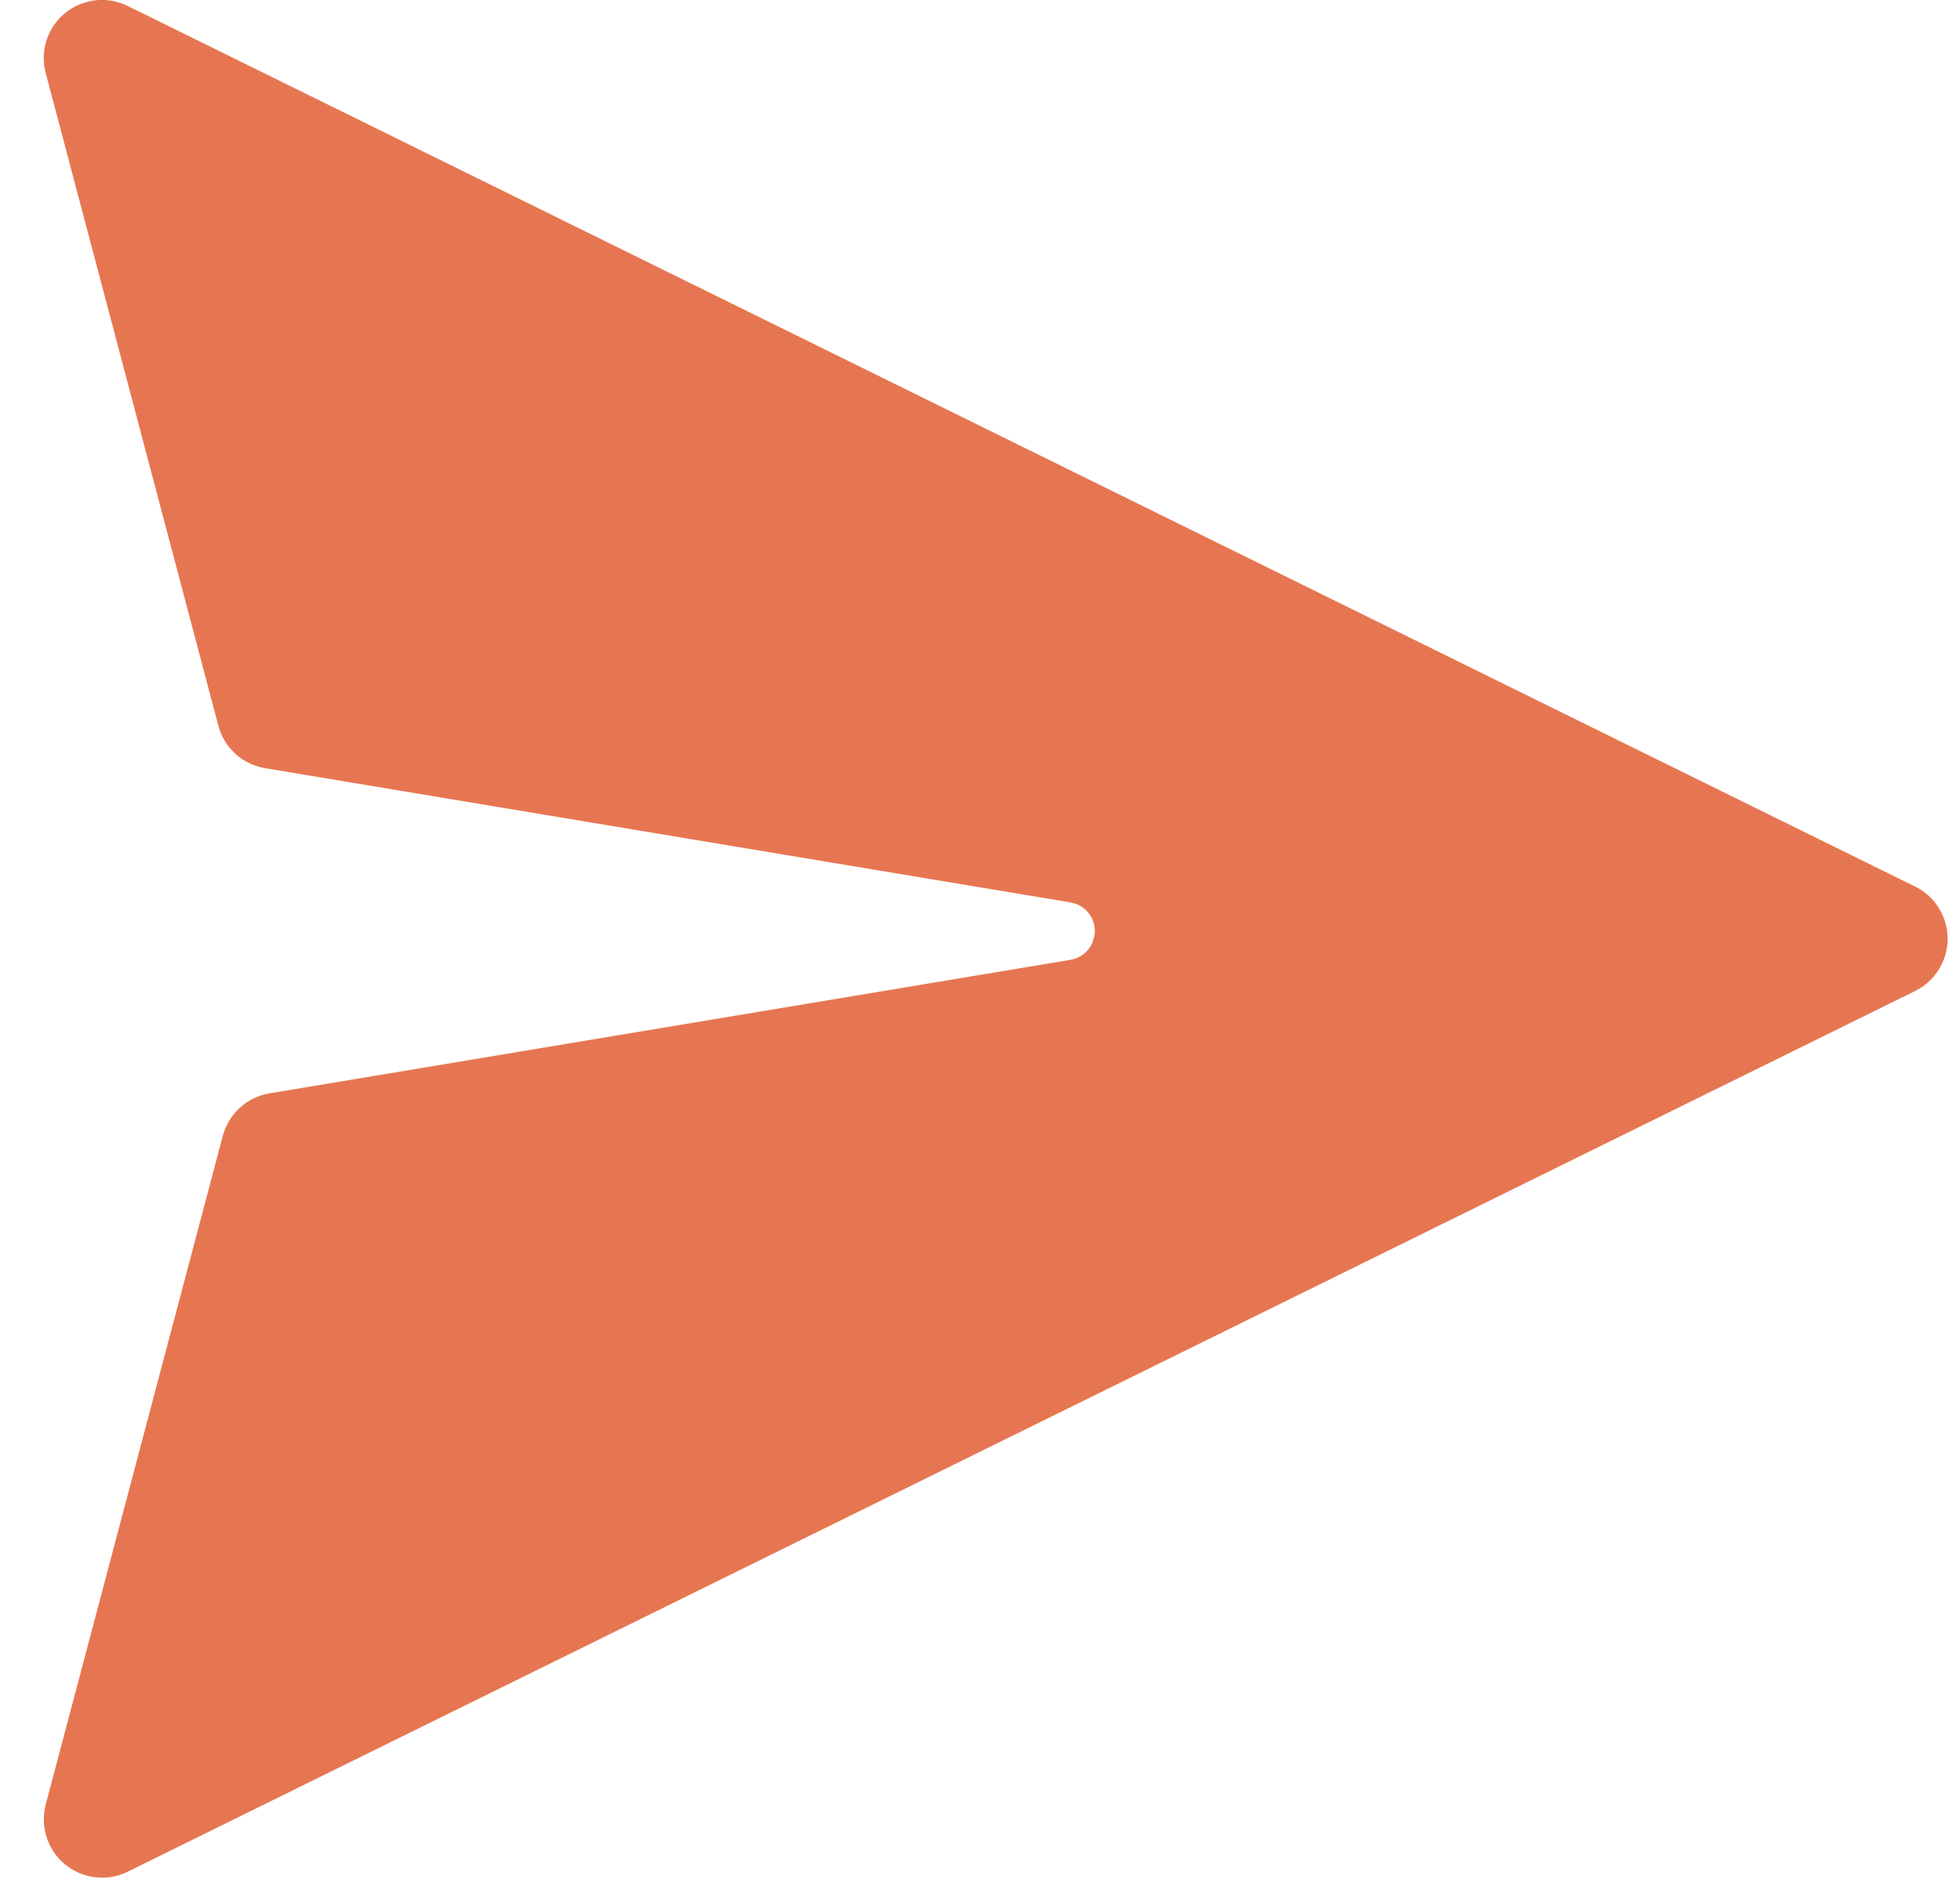
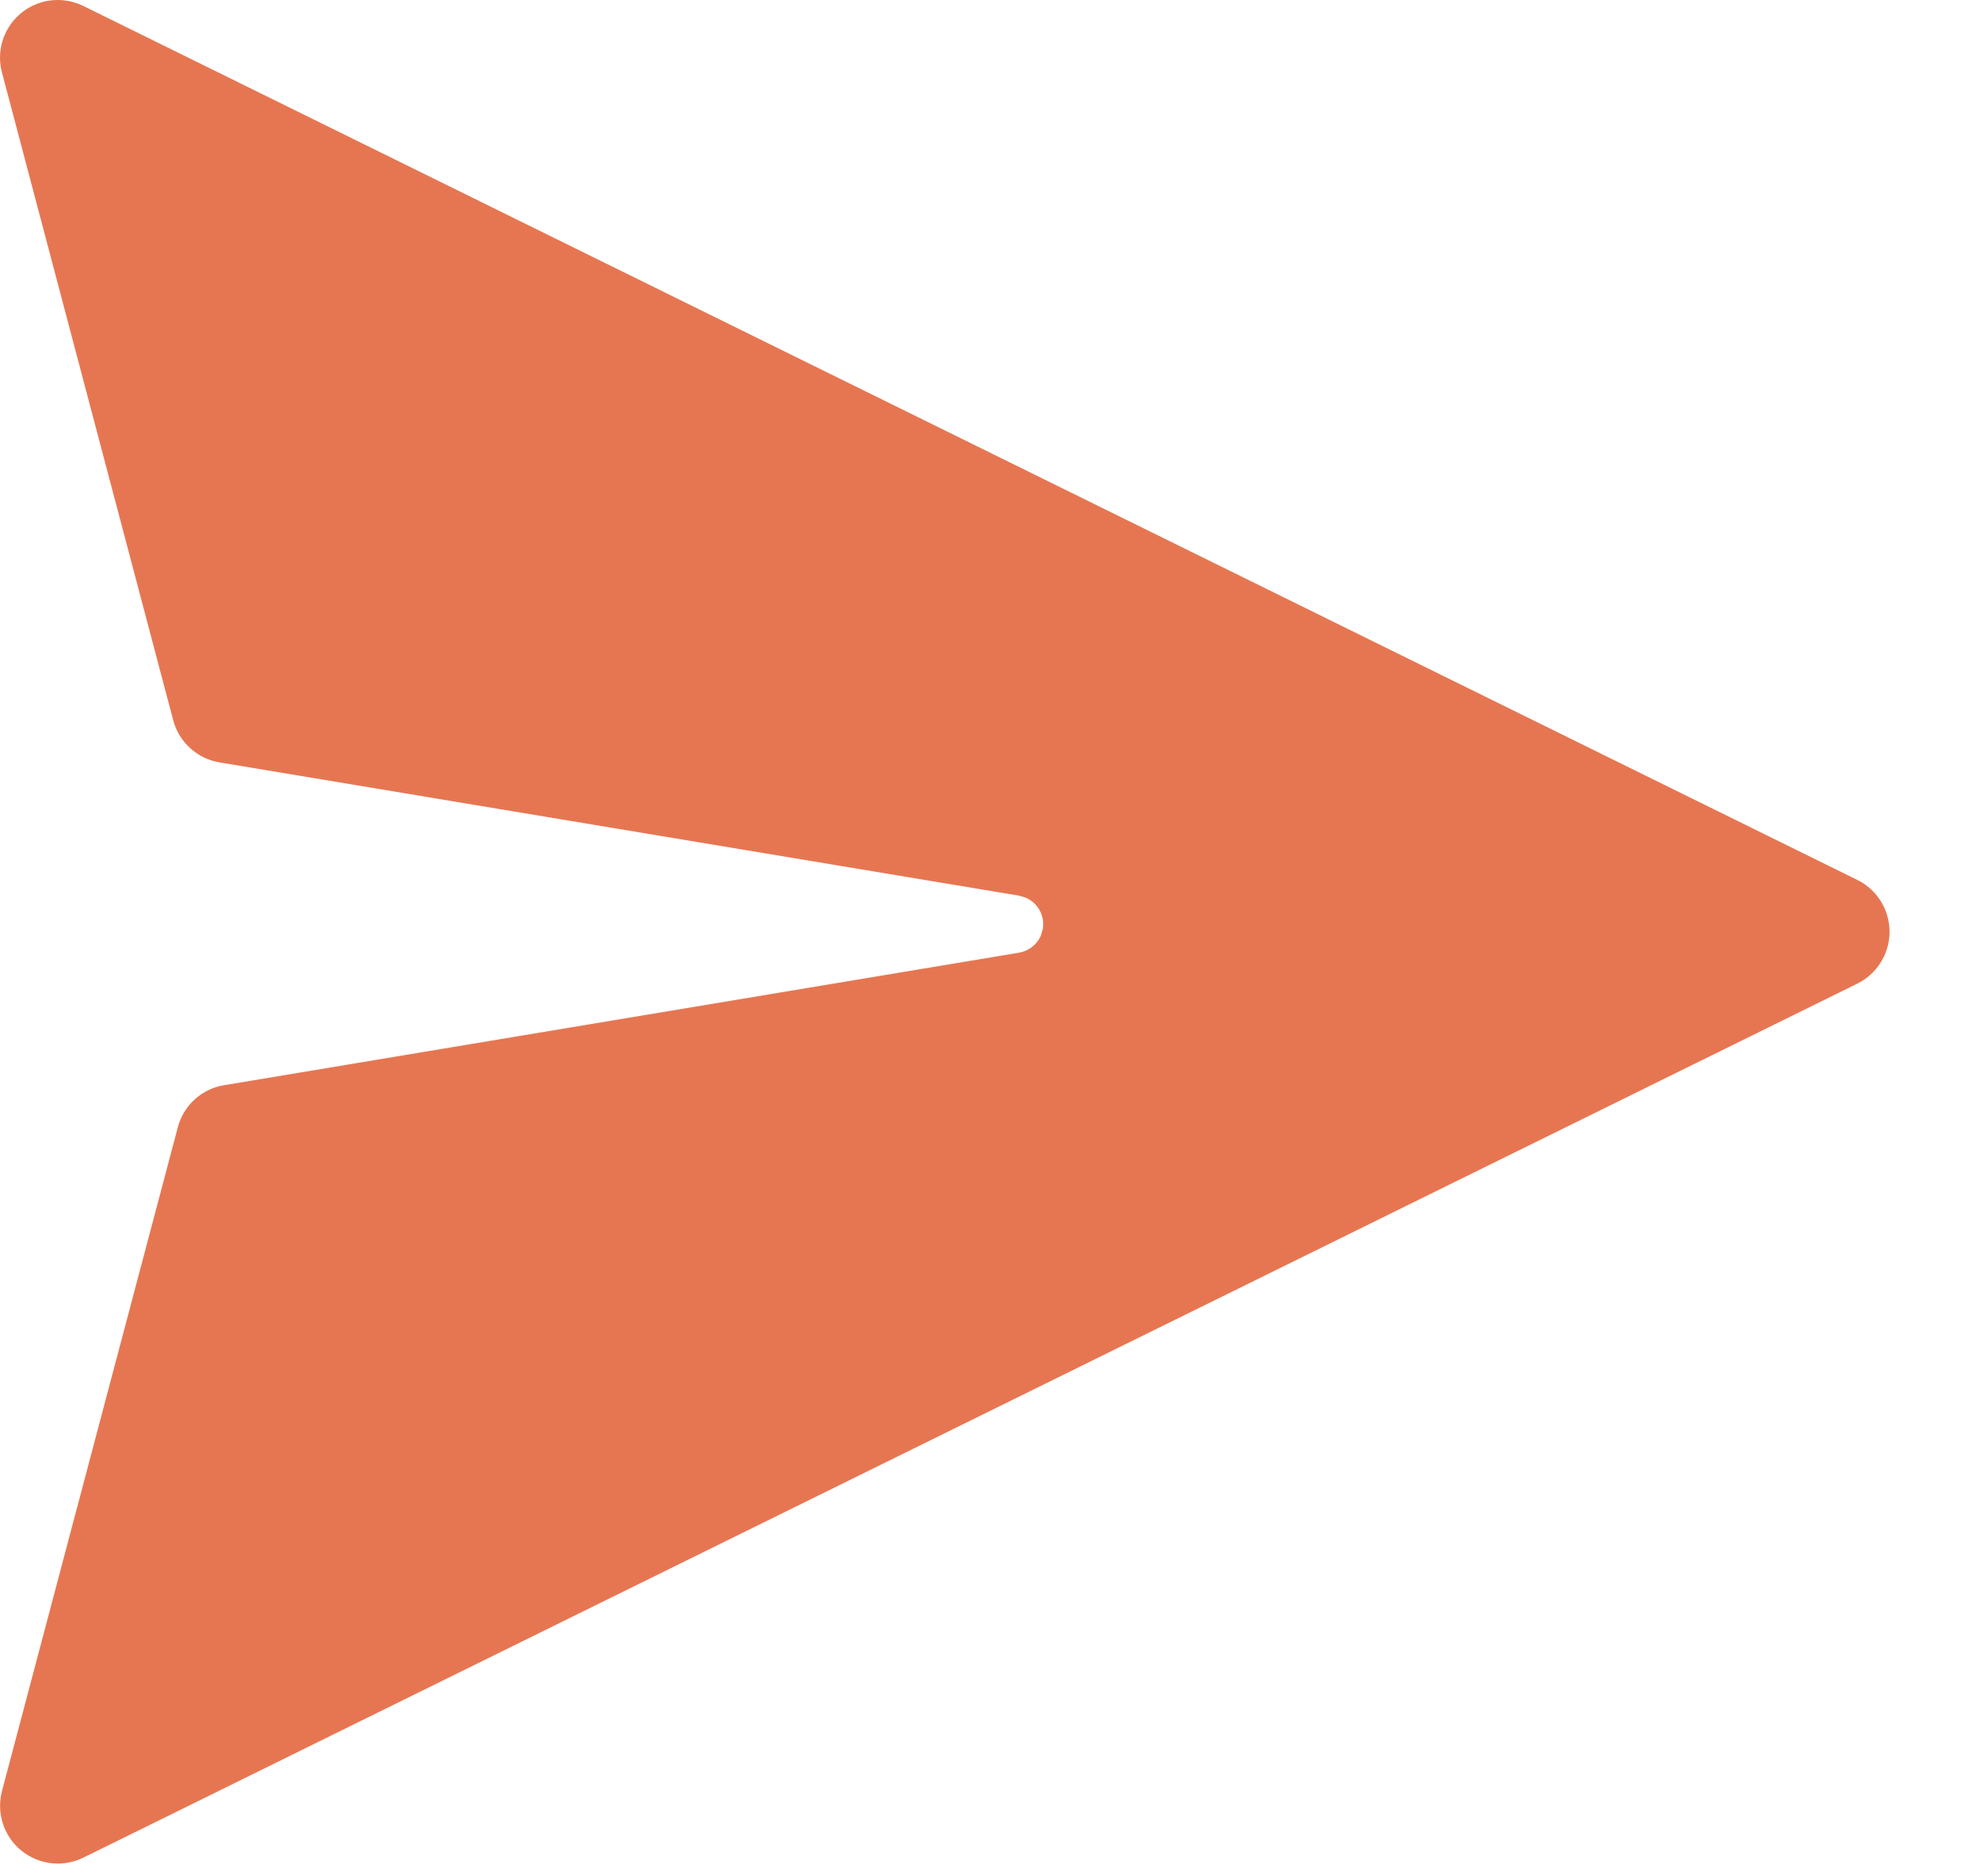
- <svg xmlns="http://www.w3.org/2000/svg" width="28" height="27" viewBox="0 0 28 27" fill="none">
-   <path d="M1.824 0.085L27.359 12.667C27.771 12.87 27.94 13.368 27.737 13.78C27.656 13.945 27.523 14.078 27.359 14.159L1.825 26.741C1.413 26.944 0.914 26.774 0.711 26.362C0.623 26.182 0.602 25.976 0.653 25.782L3.183 16.228C3.267 15.912 3.528 15.675 3.85 15.621L15.293 13.713C15.434 13.69 15.549 13.597 15.605 13.471L15.635 13.371C15.667 13.177 15.56 12.992 15.386 12.919L15.293 12.893L3.786 10.975C3.463 10.921 3.202 10.684 3.119 10.367L0.653 1.043C0.535 0.599 0.8 0.144 1.244 0.027C1.438 -0.025 1.644 -0.004 1.824 0.085V0.085Z" fill="#E67651" />
+ <svg xmlns="http://www.w3.org/2000/svg" width="19" height="18" viewBox="0 0 19 18" fill="none">
+   <path d="M0.799 0.057L17.823 8.445C18.097 8.581 18.21 8.913 18.075 9.187C18.021 9.297 17.932 9.386 17.823 9.44L0.8 17.828C0.525 17.963 0.193 17.85 0.058 17.576C-0.002 17.455 -0.015 17.318 0.019 17.189L1.706 10.82C1.761 10.609 1.935 10.45 2.15 10.415L9.779 9.143C9.872 9.127 9.95 9.065 9.987 8.982L10.007 8.915C10.028 8.785 9.956 8.662 9.84 8.614L9.779 8.596L2.107 7.317C1.892 7.281 1.718 7.123 1.662 6.912L0.019 0.696C-0.06 0.4 0.117 0.097 0.413 0.018C0.542 -0.016 0.679 -0.002 0.799 0.057V0.057Z" fill="#E67651" />
</svg>
